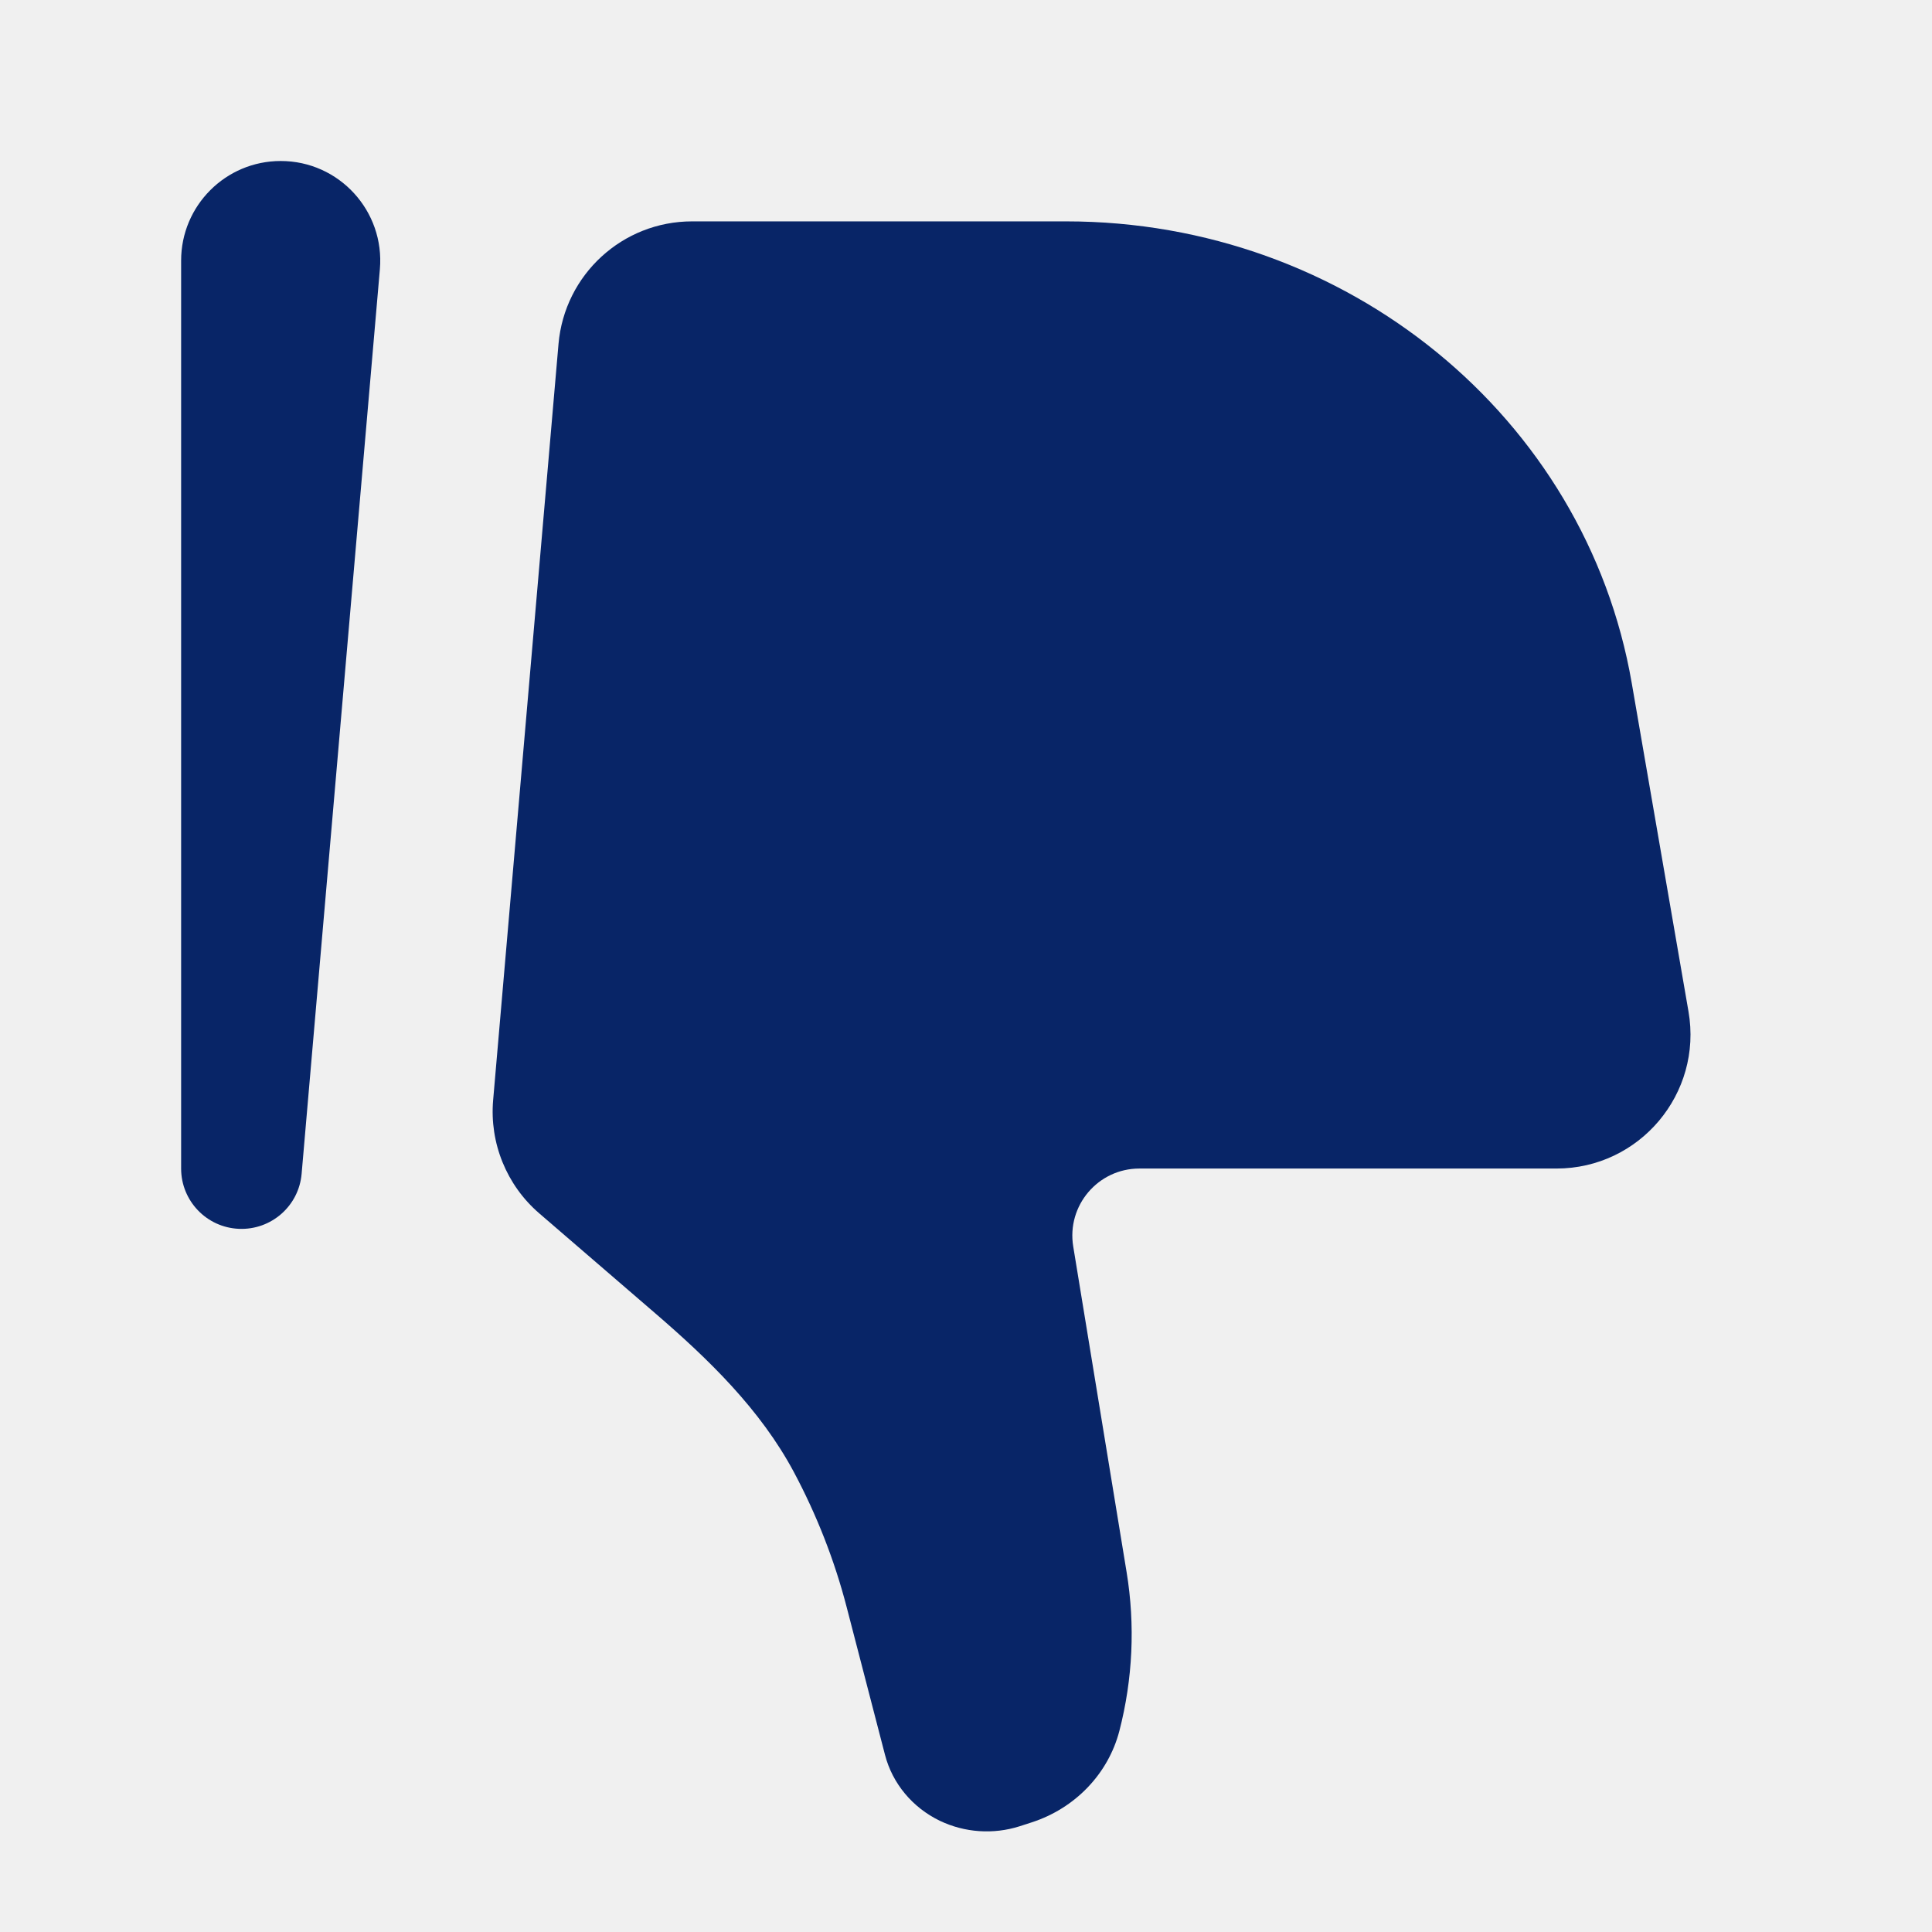
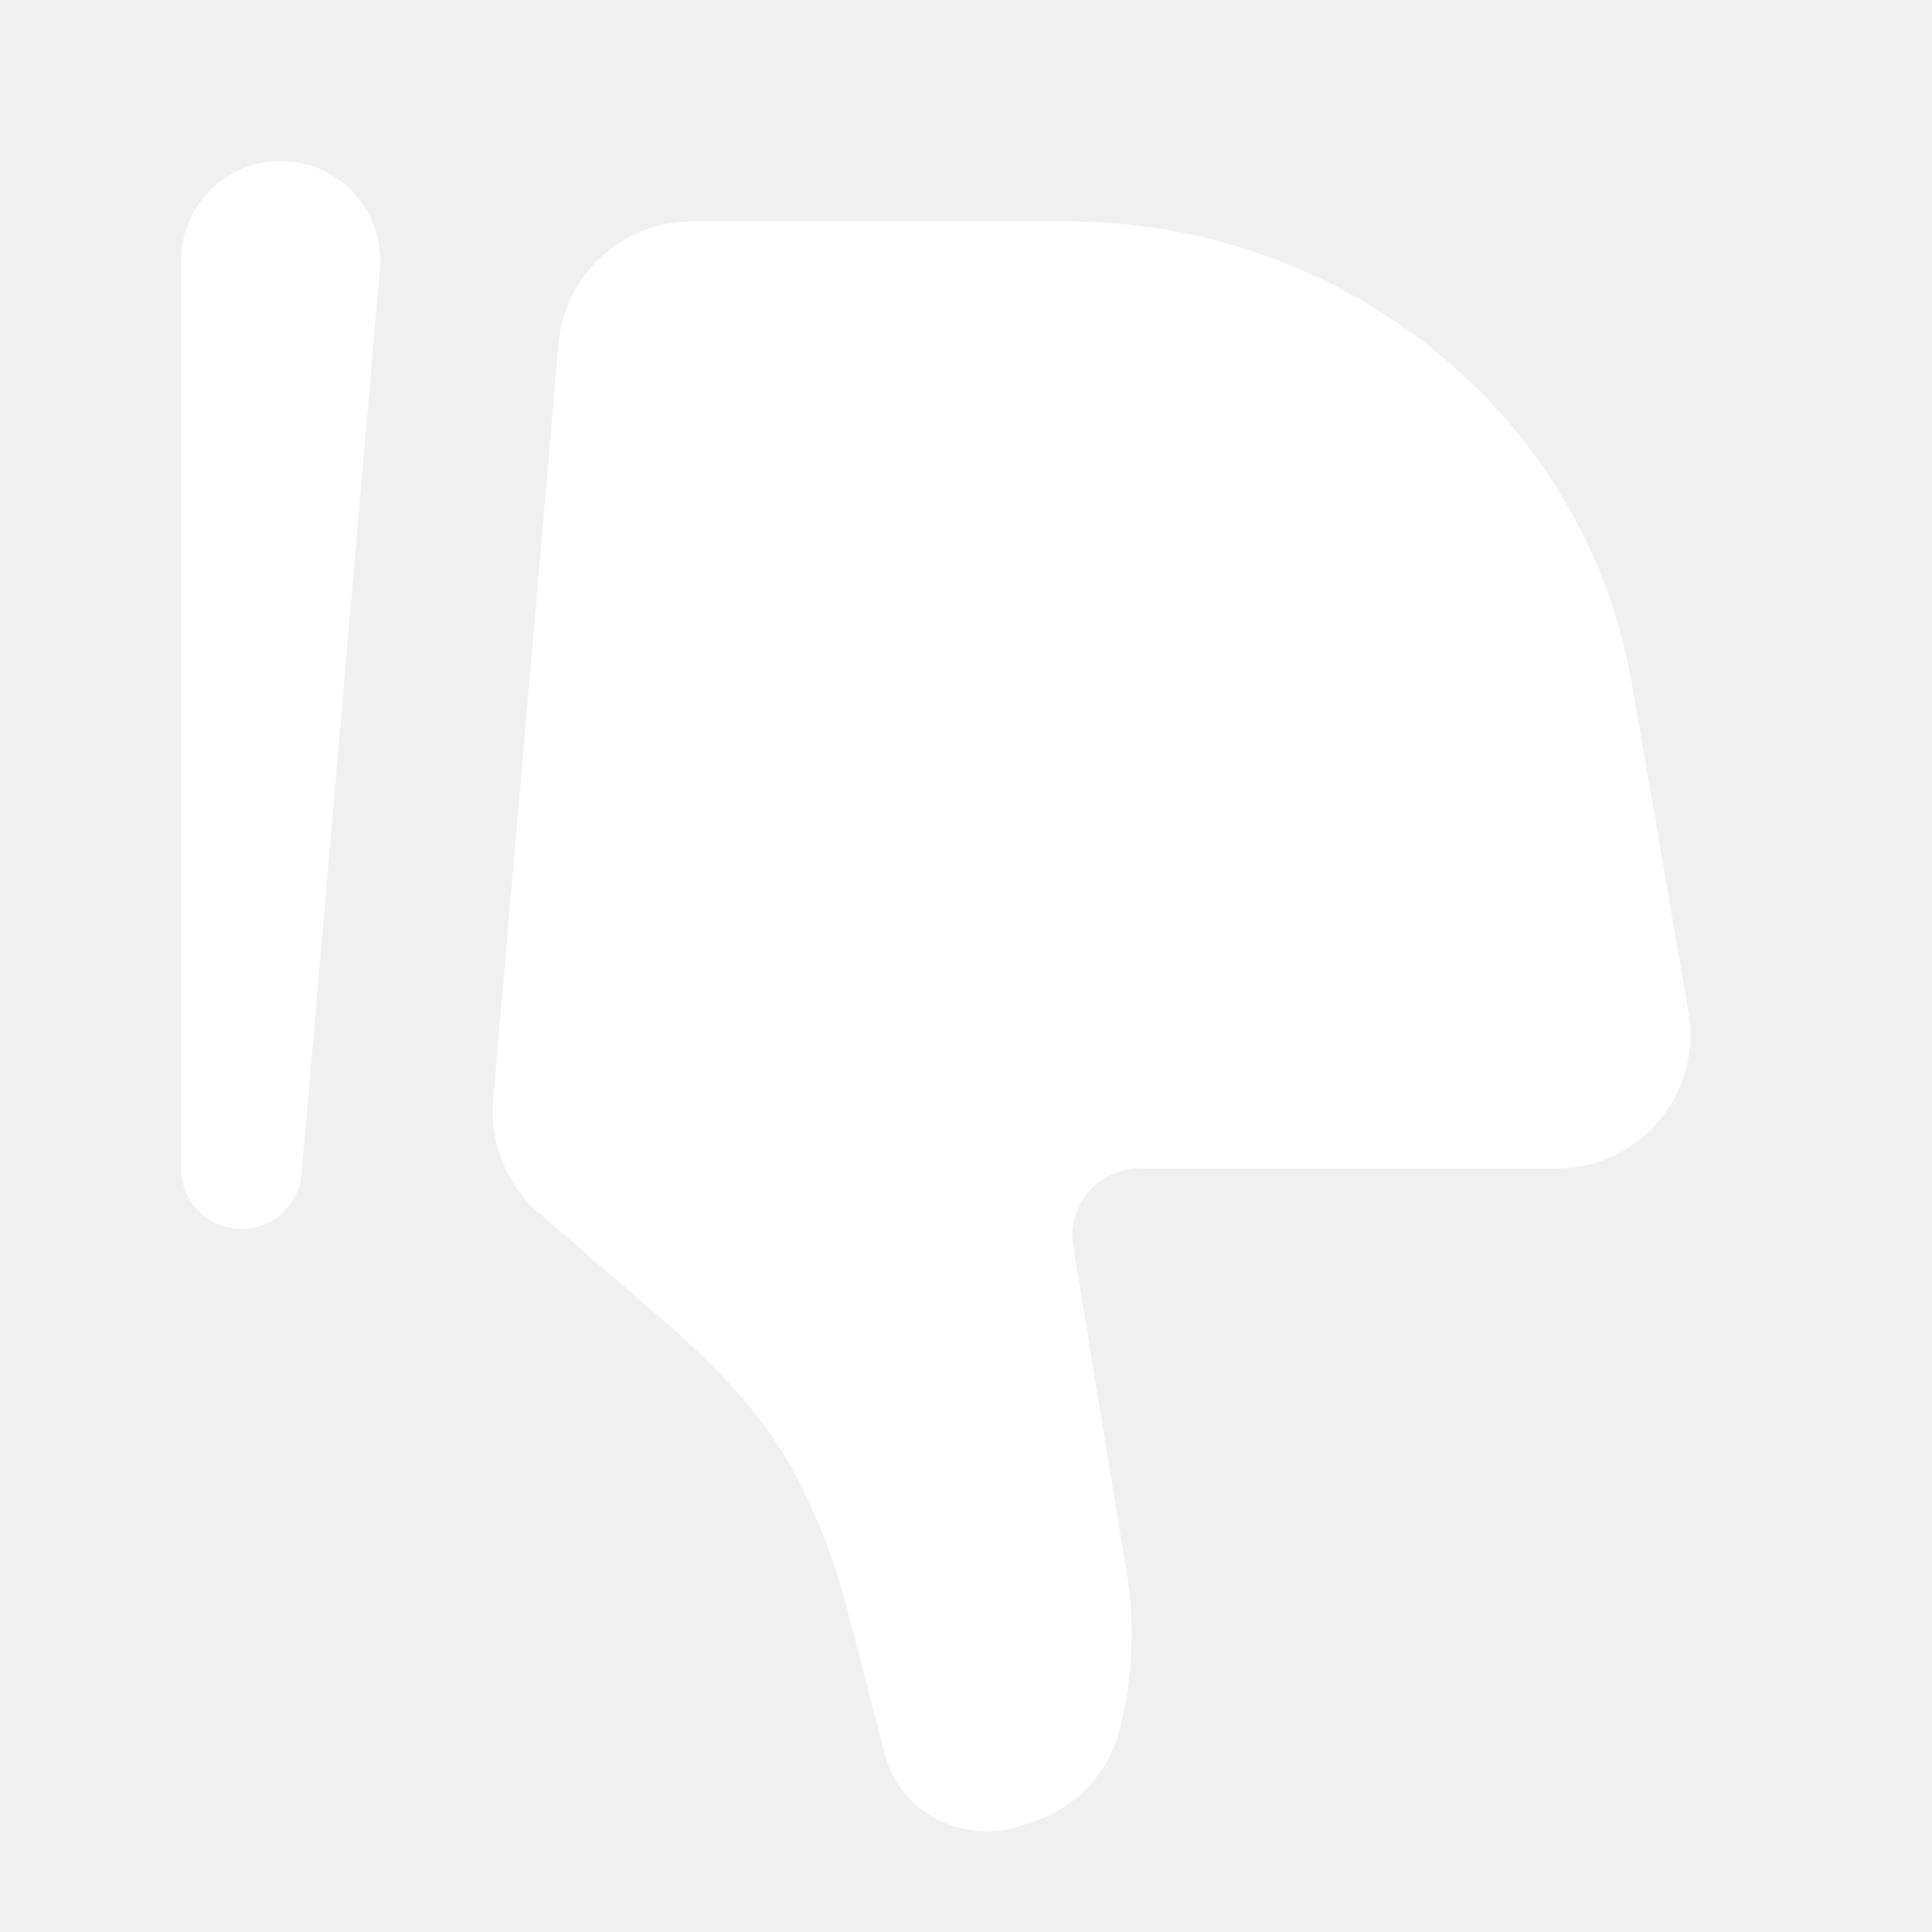
<svg xmlns="http://www.w3.org/2000/svg" width="800px" height="800px" viewBox="0 0 24 24" fill="none">
-   <path d="M20.27 8.485L20.975 12.565C21.152 13.584 20.368 14.516 19.335 14.516H14.154C13.64 14.516 13.249 14.977 13.332 15.484L13.995 19.529C14.103 20.186 14.072 20.858 13.905 21.503C13.766 22.036 13.354 22.465 12.813 22.639L12.668 22.686C12.34 22.791 11.983 22.766 11.674 22.618C11.335 22.454 11.086 22.155 10.994 21.8L10.518 19.966C10.367 19.383 10.146 18.82 9.862 18.287C9.447 17.51 8.805 16.887 8.137 16.312L6.698 15.072C6.293 14.723 6.08 14.199 6.126 13.666L6.938 4.273C7.013 3.411 7.733 2.75 8.597 2.75H13.245C16.727 2.75 19.698 5.176 20.27 8.485Z" fill="#082567" />
-   <path fill-rule="evenodd" clip-rule="evenodd" d="M2.968 15.265C3.369 15.282 3.713 14.981 3.747 14.58L4.719 3.344C4.781 2.622 4.213 2 3.487 2C2.803 2 2.25 2.555 2.25 3.237V14.516C2.25 14.917 2.566 15.248 2.968 15.265Z" fill="#082567" />
+   <path d="M20.27 8.485L20.975 12.565C21.152 13.584 20.368 14.516 19.335 14.516H14.154C13.64 14.516 13.249 14.977 13.332 15.484L13.995 19.529C14.103 20.186 14.072 20.858 13.905 21.503C13.766 22.036 13.354 22.465 12.813 22.639L12.668 22.686C12.34 22.791 11.983 22.766 11.674 22.618C11.335 22.454 11.086 22.155 10.994 21.8L10.518 19.966C10.367 19.383 10.146 18.82 9.862 18.287C9.447 17.51 8.805 16.887 8.137 16.312L6.698 15.072C6.293 14.723 6.08 14.199 6.126 13.666L6.938 4.273C7.013 3.411 7.733 2.75 8.597 2.75H13.245C16.727 2.75 19.698 5.176 20.27 8.485Z" fill="#FFFFFF" />
+   <path fill-rule="evenodd" clip-rule="evenodd" d="M2.968 15.265C3.369 15.282 3.713 14.981 3.747 14.58L4.719 3.344C4.781 2.622 4.213 2 3.487 2C2.803 2 2.25 2.555 2.25 3.237V14.516C2.25 14.917 2.566 15.248 2.968 15.265Z" fill="#FFFFFF" />
</svg>
